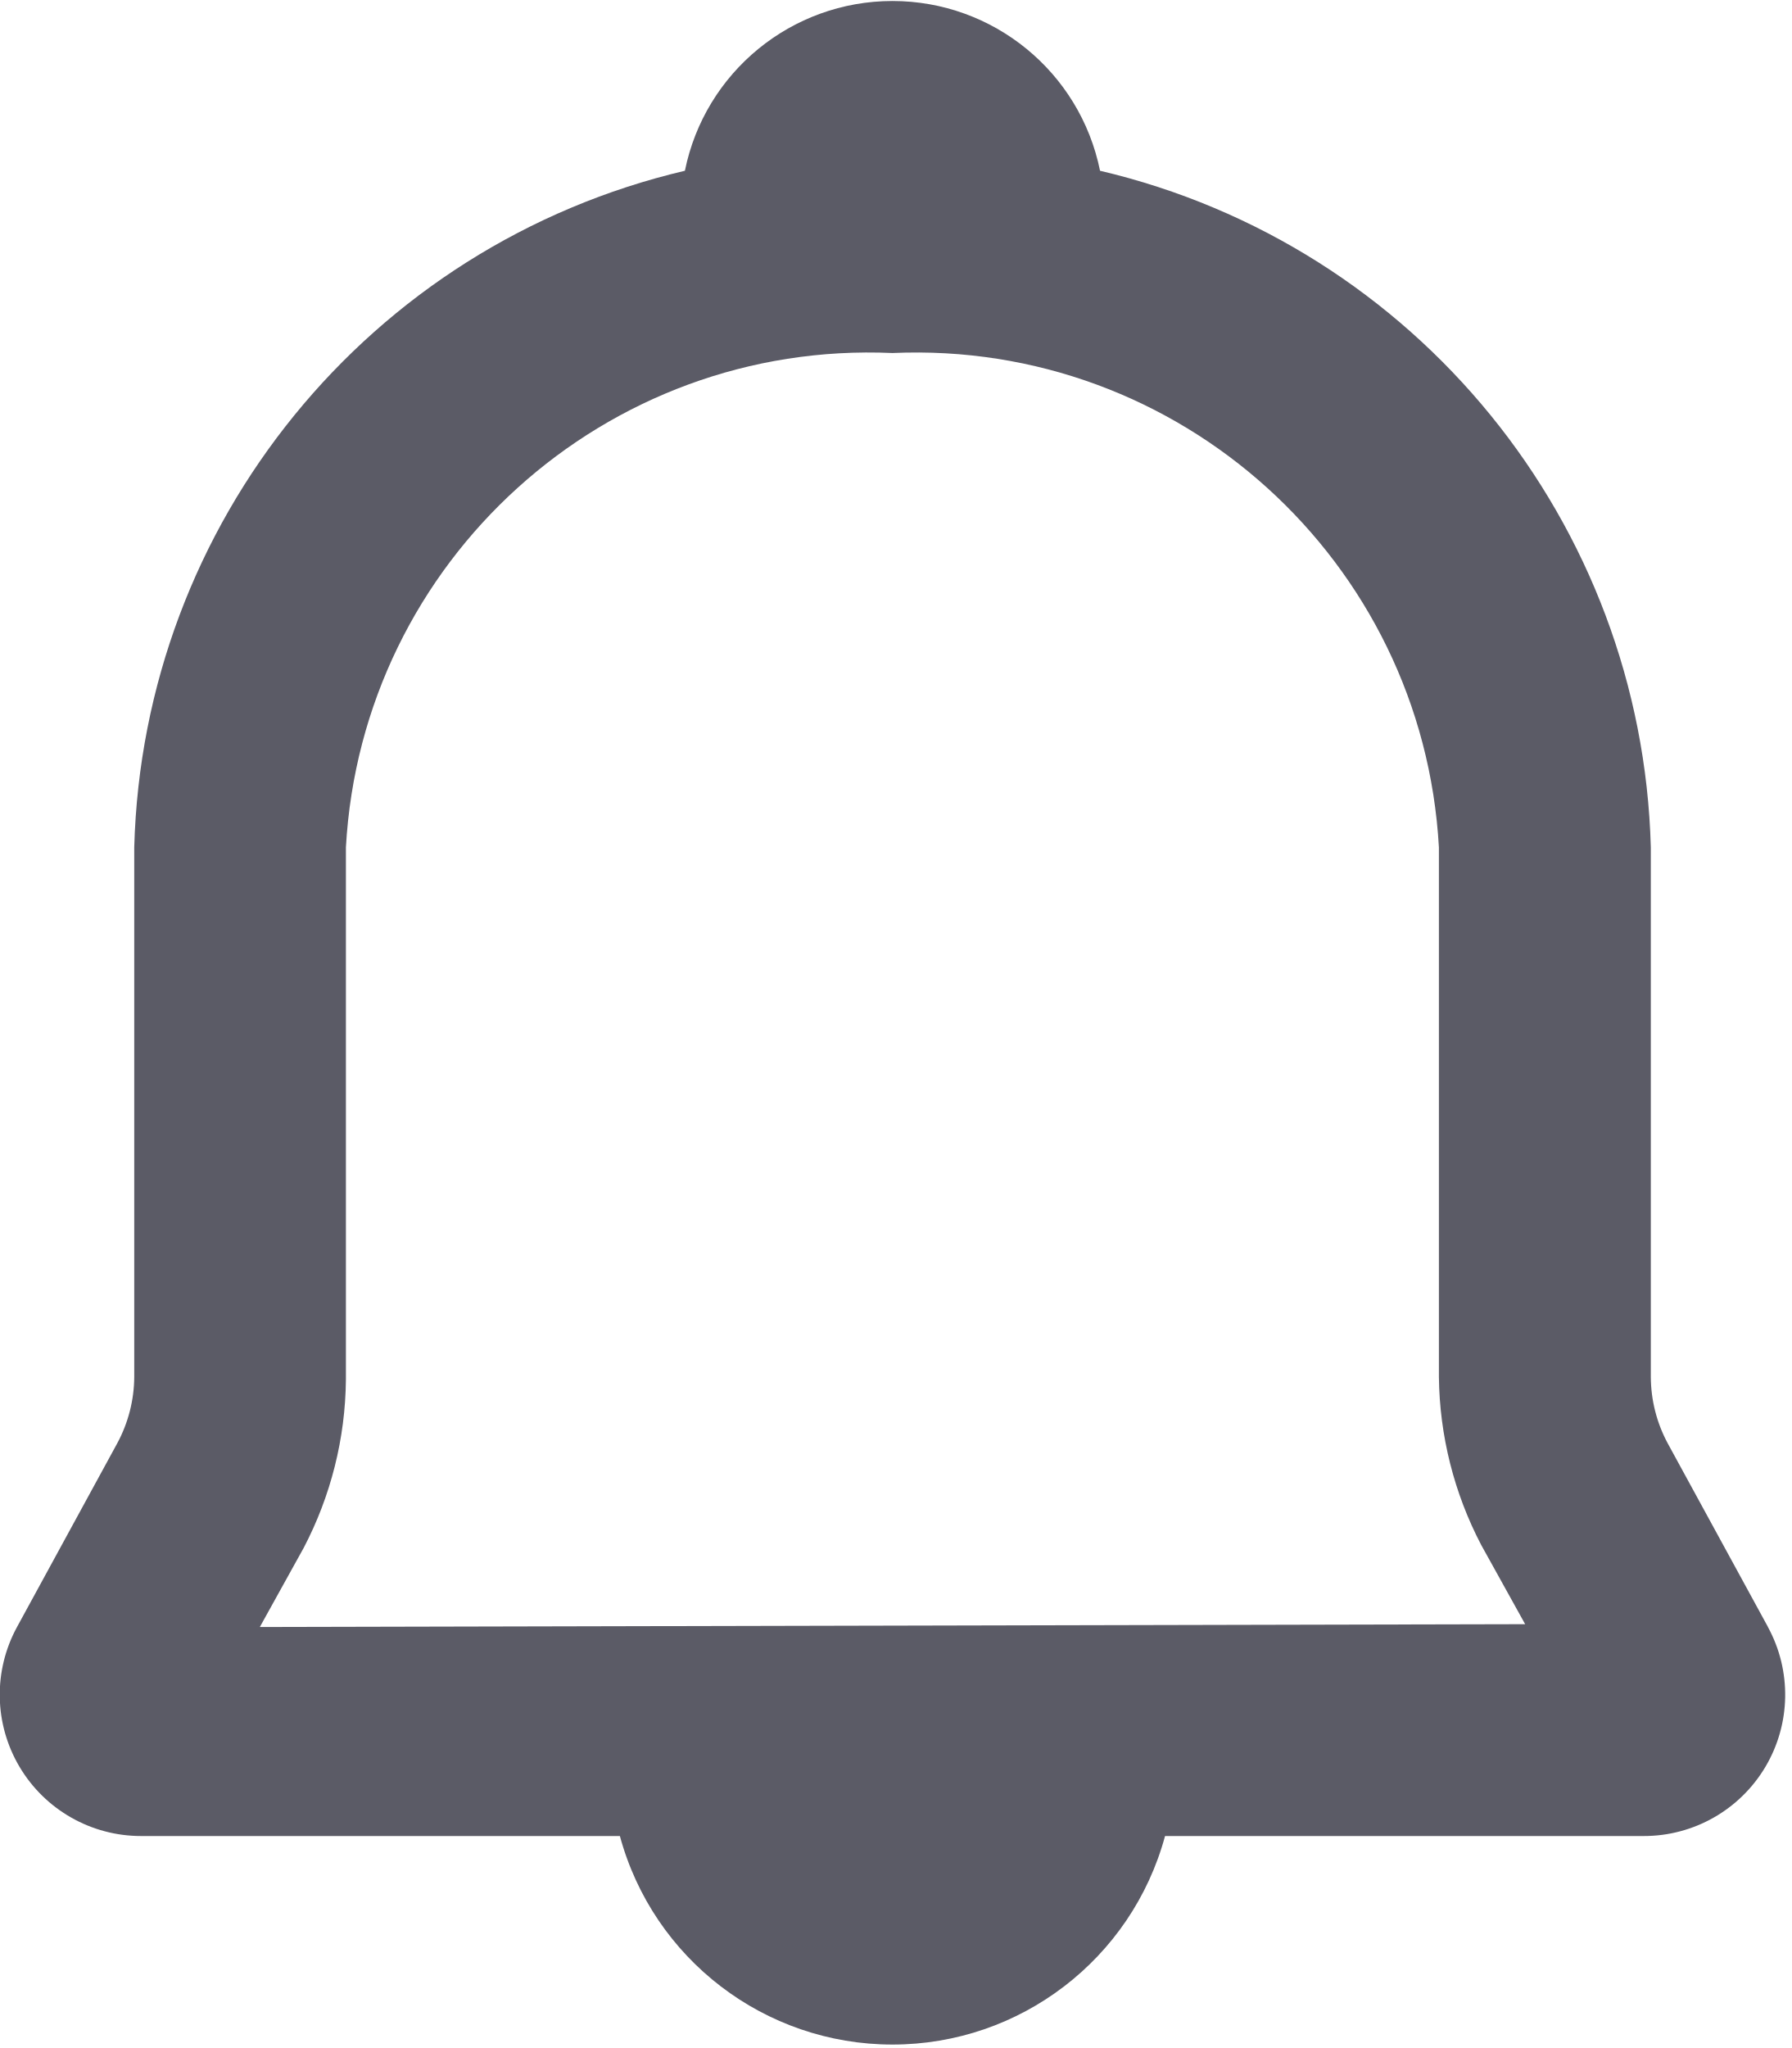
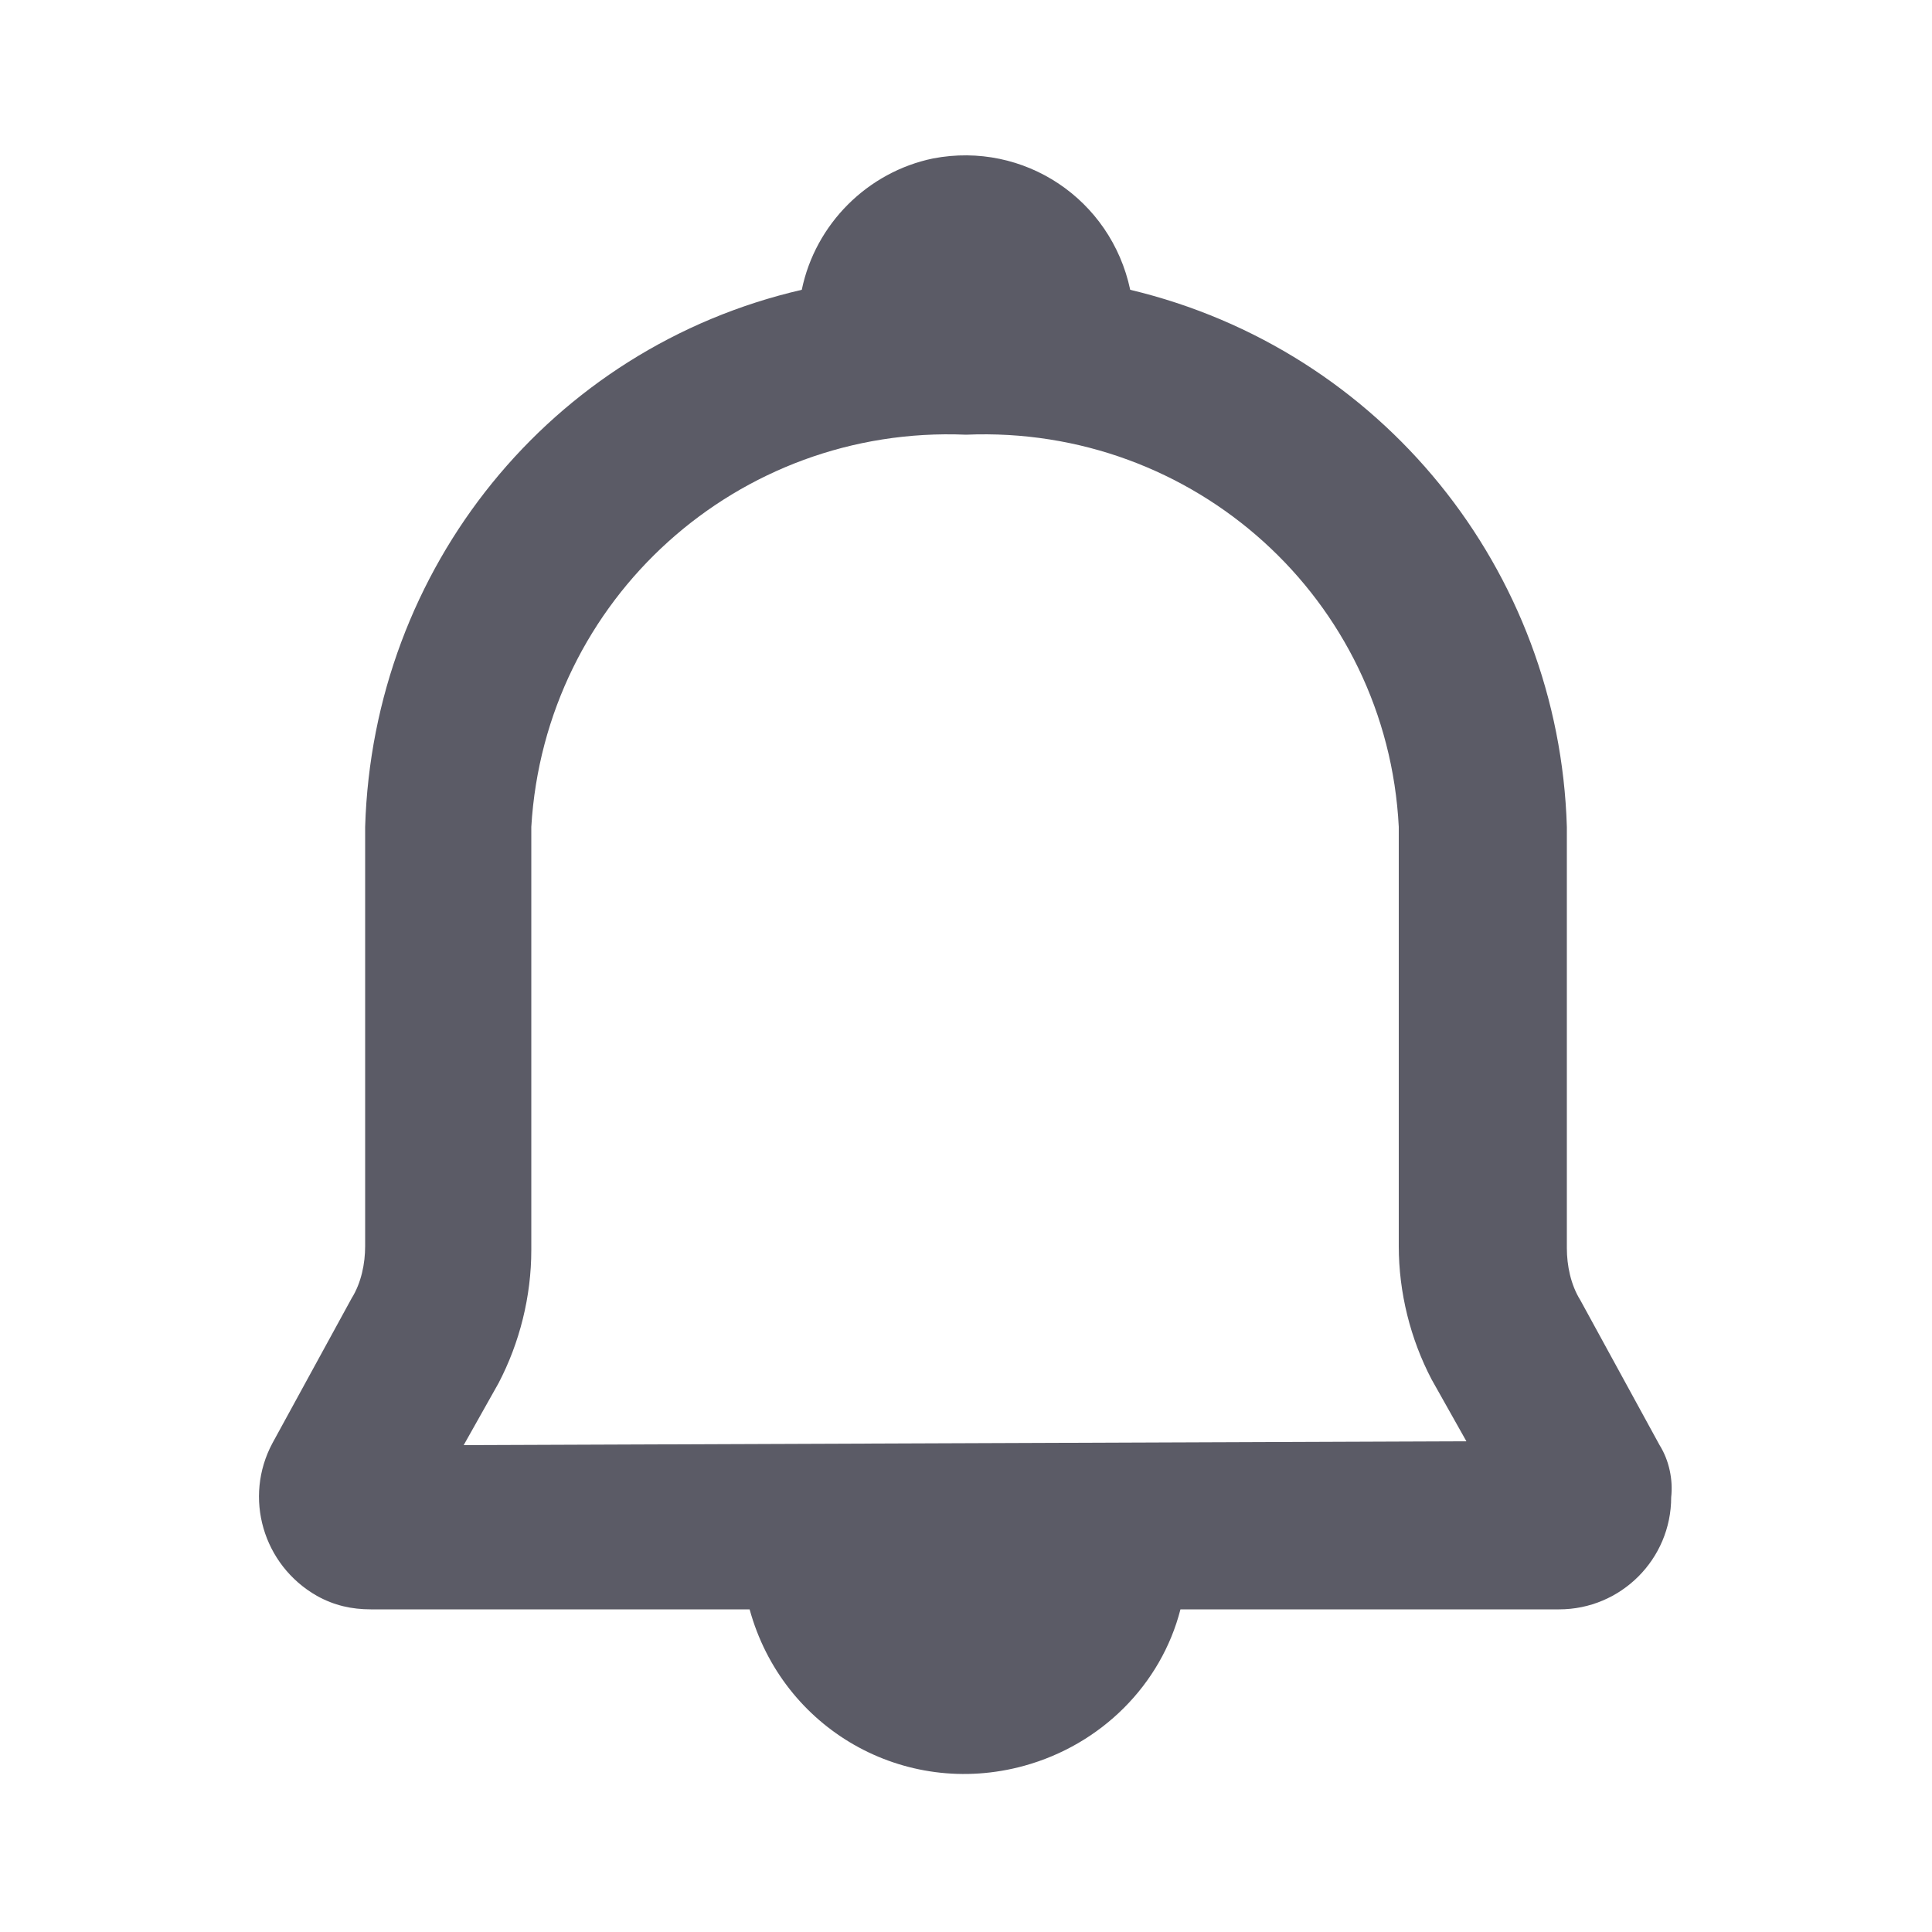
- <svg xmlns="http://www.w3.org/2000/svg" viewBox="0 0 14 16" fill="none" role="img">
-   <path d="m13.815 12.71-.783-1.434a1.104 1.104 0 0 1-.132-.518V6.62a5.584 5.584 0 0 0-4.304-5.286 1.655 1.655 0 0 0-3.244 0A5.583 5.583 0 0 0 1.049 6.62v4.138c-.001.18-.047.359-.133.518l-.783 1.435a1.104 1.104 0 0 0 .97 1.633h3.741a2.207 2.207 0 0 0 4.26 0h3.74a1.104 1.104 0 0 0 .971-1.633Zm-11.784 0 .342-.617a2.89 2.89 0 0 0 .33-1.313V6.62a4.094 4.094 0 0 1 4.271-3.862 4.094 4.094 0 0 1 4.27 3.862v4.138a2.9 2.9 0 0 0 .331 1.313l.343.618-9.887.022Z" fill="#5B5B66" />
+ <svg xmlns="http://www.w3.org/2000/svg" viewBox="0 0 100 100" role="img">
+   <path d="m85.9 74.8-4.1-7.5c-.5-.8-.7-1.8-.7-2.7V42.8c-.4-13.3-9.6-24.7-22.6-27.8-1-4.7-5.5-7.7-10.2-6.8-3.4.7-6.1 3.4-6.8 6.8-13 3-22.2 14.4-22.6 27.8v21.7c0 .9-.2 1.9-.7 2.7l-4.1 7.5c-1.5 2.8-.5 6.3 2.3 7.9.9.5 1.8.7 2.8.7h19.6c1.7 6.2 8 9.8 14.2 8.1 4-1.1 7.1-4.2 8.1-8.1h19.6c3.2 0 5.8-2.6 5.8-5.8.1-.9-.1-1.9-.6-2.7zm-61.9 0 1.8-3.2c1.1-2.1 1.7-4.5 1.7-6.9V42.8C28.2 31 38.2 22 50 22.5 61.8 22 71.8 31 72.4 42.8v21.7c0 2.4.6 4.8 1.7 6.9l1.8 3.2-51.9.2z" fill="#5b5b66" />
</svg>
